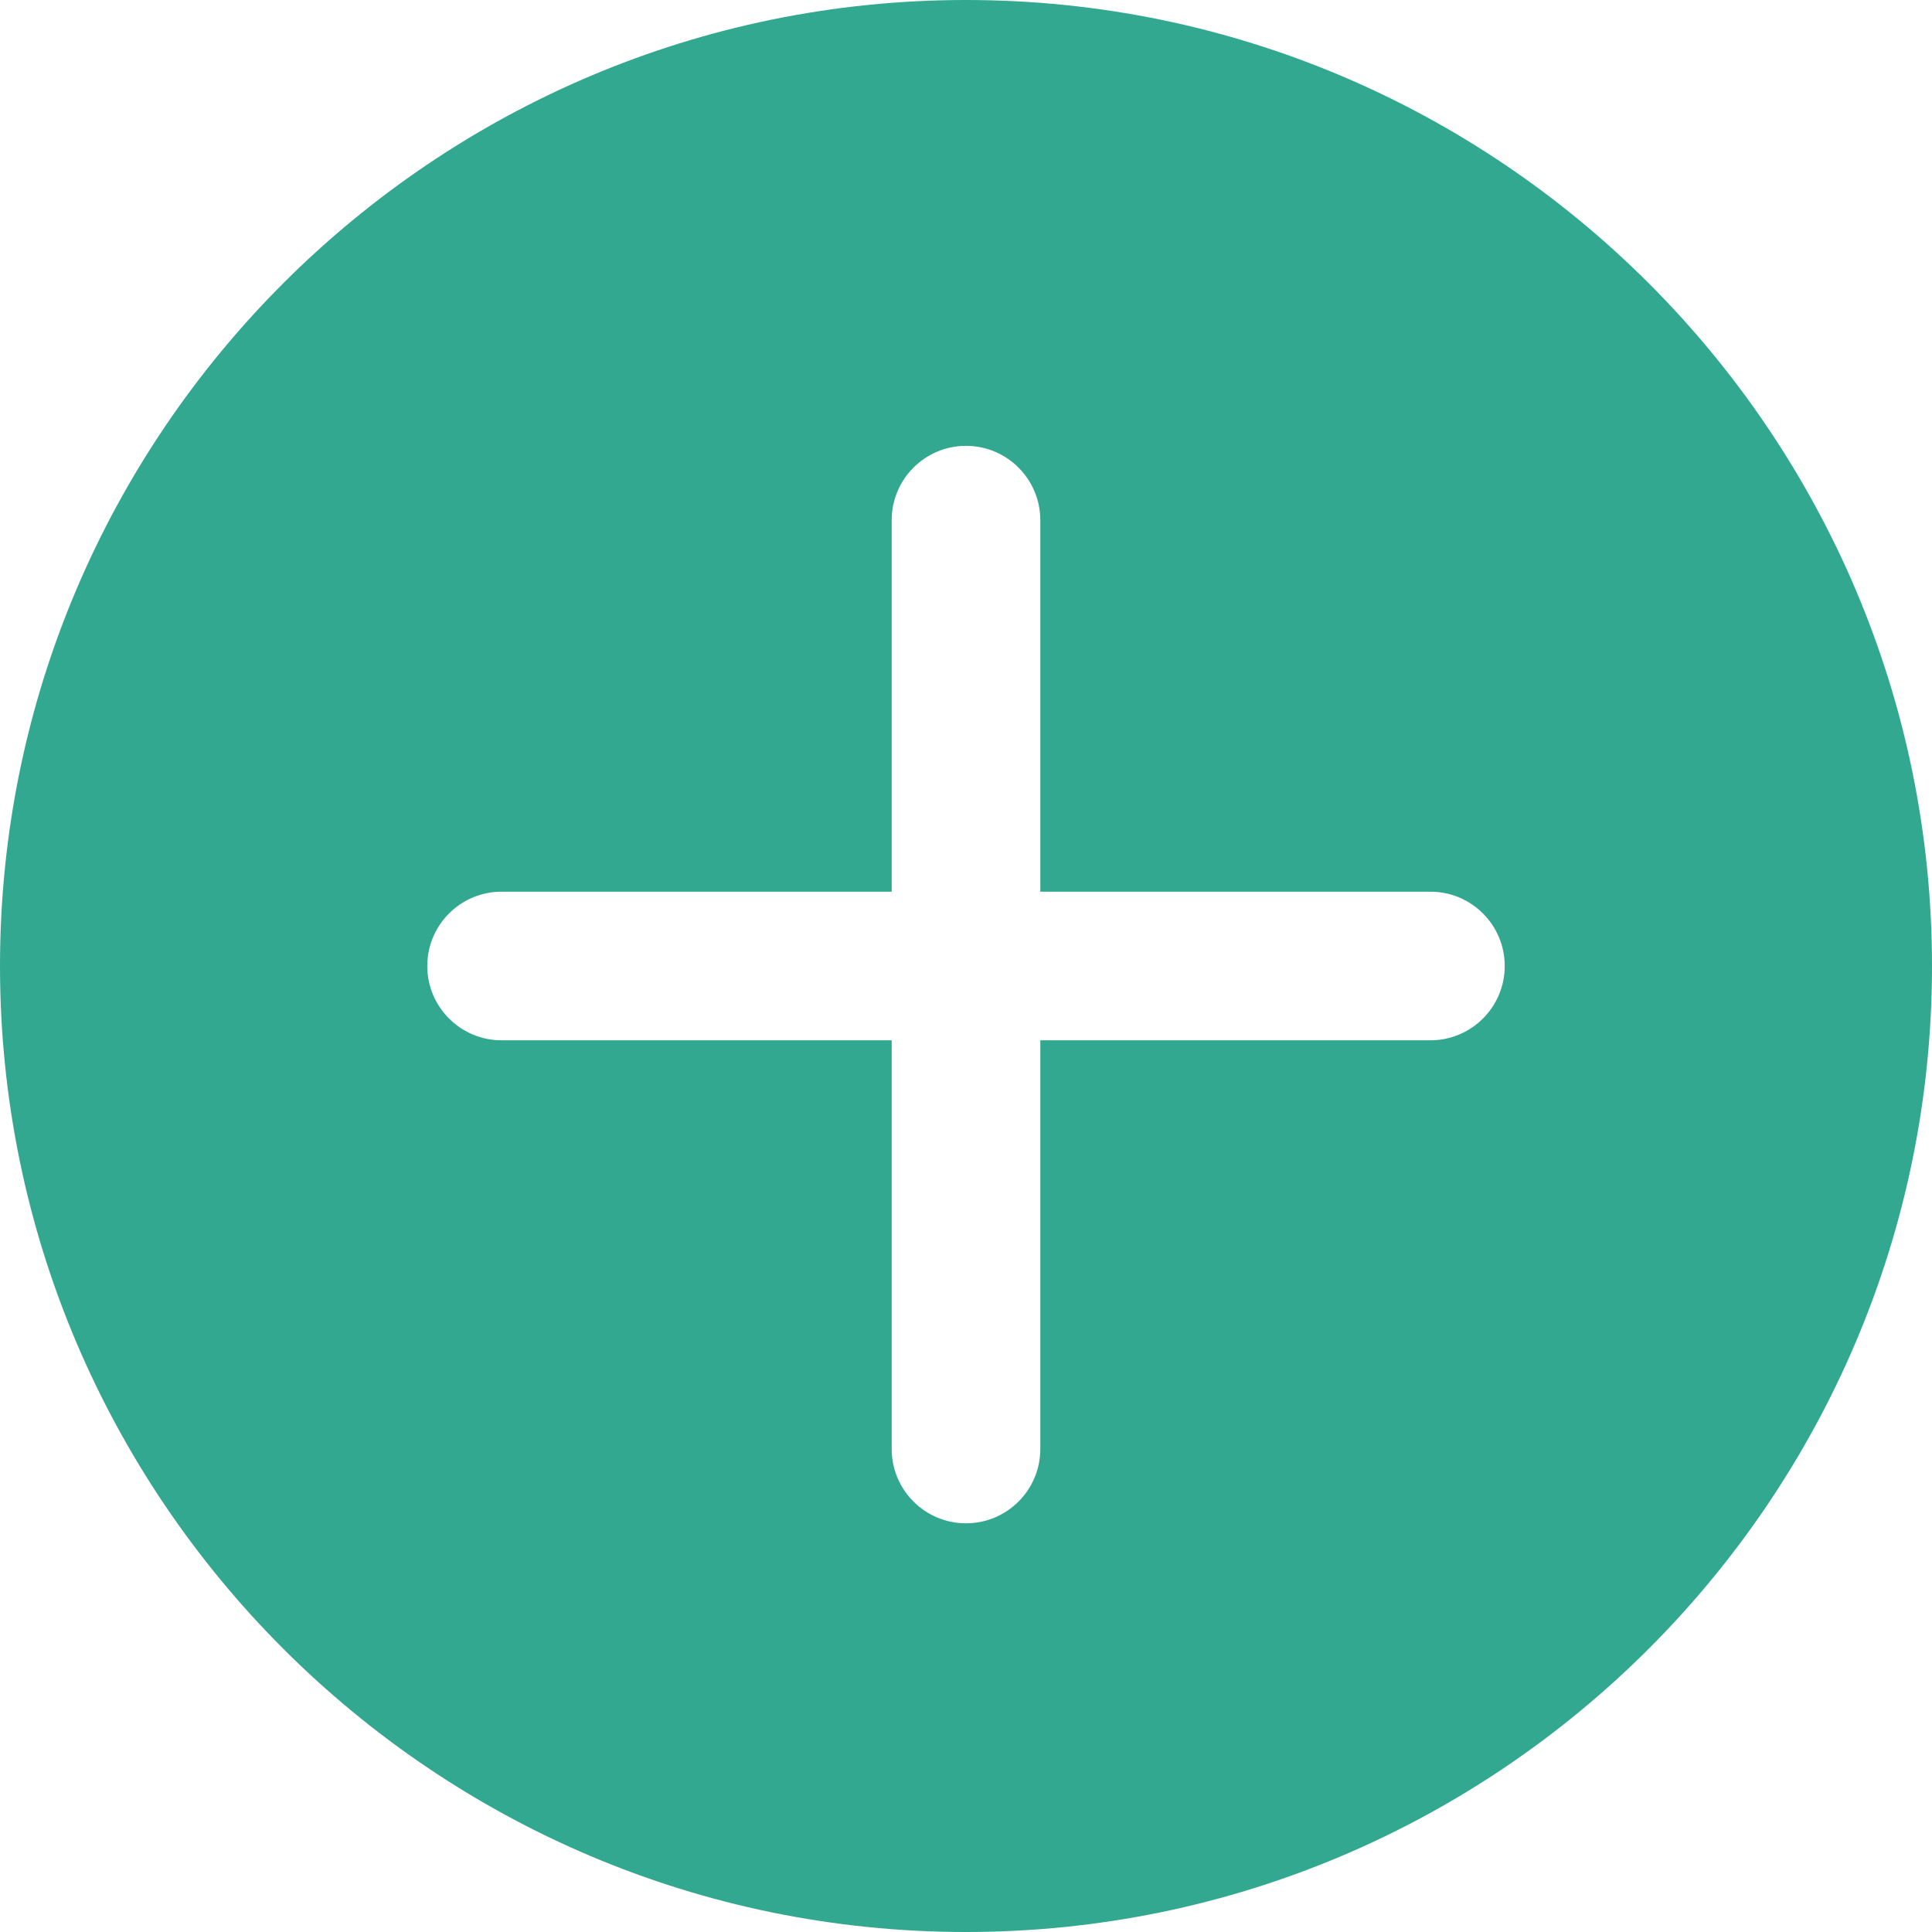
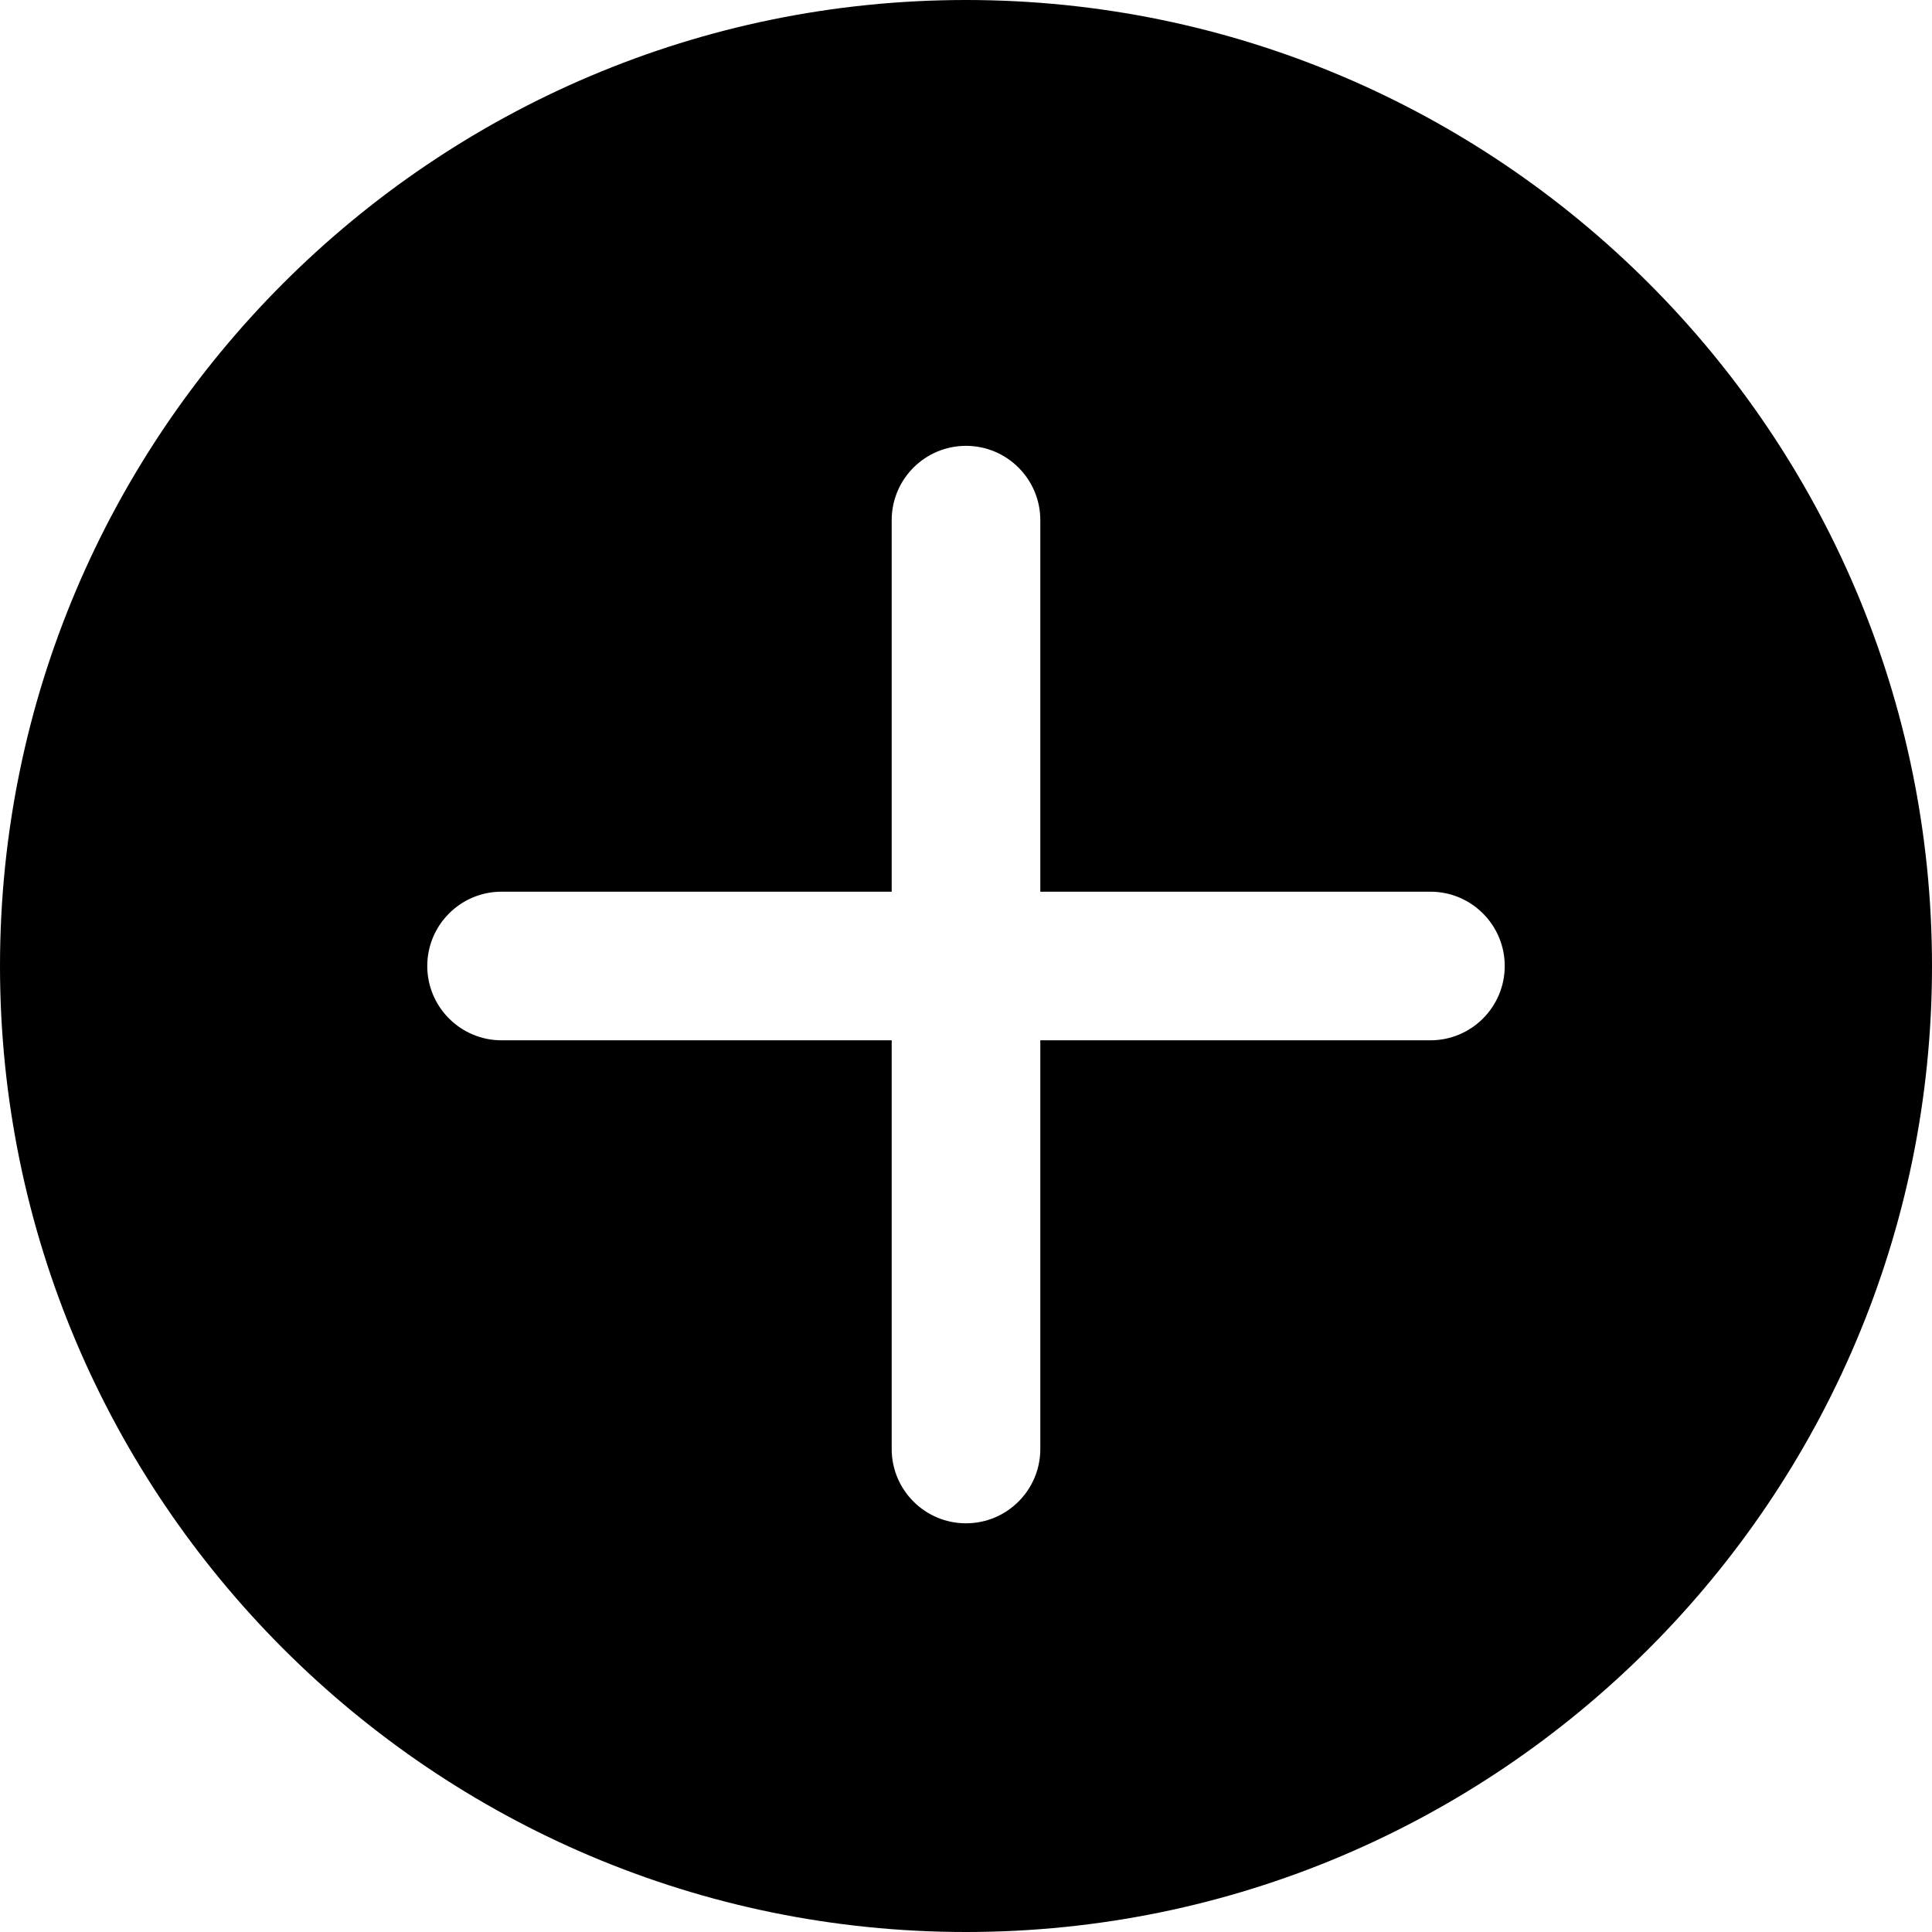
- <svg xmlns="http://www.w3.org/2000/svg" version="1.1" width="15px" height="15px" id="Capa_1" x="0px" y="0px" viewBox="0 0 52 52" style="enable-background:new 0 0 52 52;" xml:space="preserve">
-   <path style="fill:#32a890;" d="M26,0C11.664,0,0,11.663,0,26s11.664,26,26,26s26-11.663,26-26S40.336,0,26,0z M38.5,28H28v11c0,1.104-0.896,2-2,2  s-2-0.896-2-2V28H13.5c-1.104,0-2-0.896-2-2s0.896-2,2-2H24V14c0-1.104,0.896-2,2-2s2,0.896,2,2v10h10.5c1.104,0,2,0.896,2,2  S39.604,28,38.5,28z" />
+ <svg xmlns="http://www.w3.org/2000/svg" version="1.1" id="Capa_1" x="0px" y="0px" viewBox="0 0 52 52" style="enable-background:new 0 0 52 52;" xml:space="preserve">
  <g>
- </g>
-   <g>
- </g>
-   <g>
- </g>
-   <g>
- </g>
-   <g>
- </g>
-   <g>
- </g>
-   <g>
- </g>
-   <g>
- </g>
-   <g>
- </g>
-   <g>
- </g>
-   <g>
- </g>
-   <g>
- </g>
-   <g>
- </g>
-   <g>
- </g>
-   <g>
- </g>
+     <path d="M26,0C11.664,0,0,11.663,0,26s11.664,26,26,26s26-11.663,26-26S40.336,0,26,0z M38.5,28H28v11c0,1.104-0.896,2-2,2  s-2-0.896-2-2V28H13.5c-1.104,0-2-0.896-2-2s0.896-2,2-2H24V14c0-1.104,0.896-2,2-2s2,0.896,2,2v10h10.5c1.104,0,2,0.896,2,2  S39.604,28,38.5,28z" />
+   </g>
</svg>
